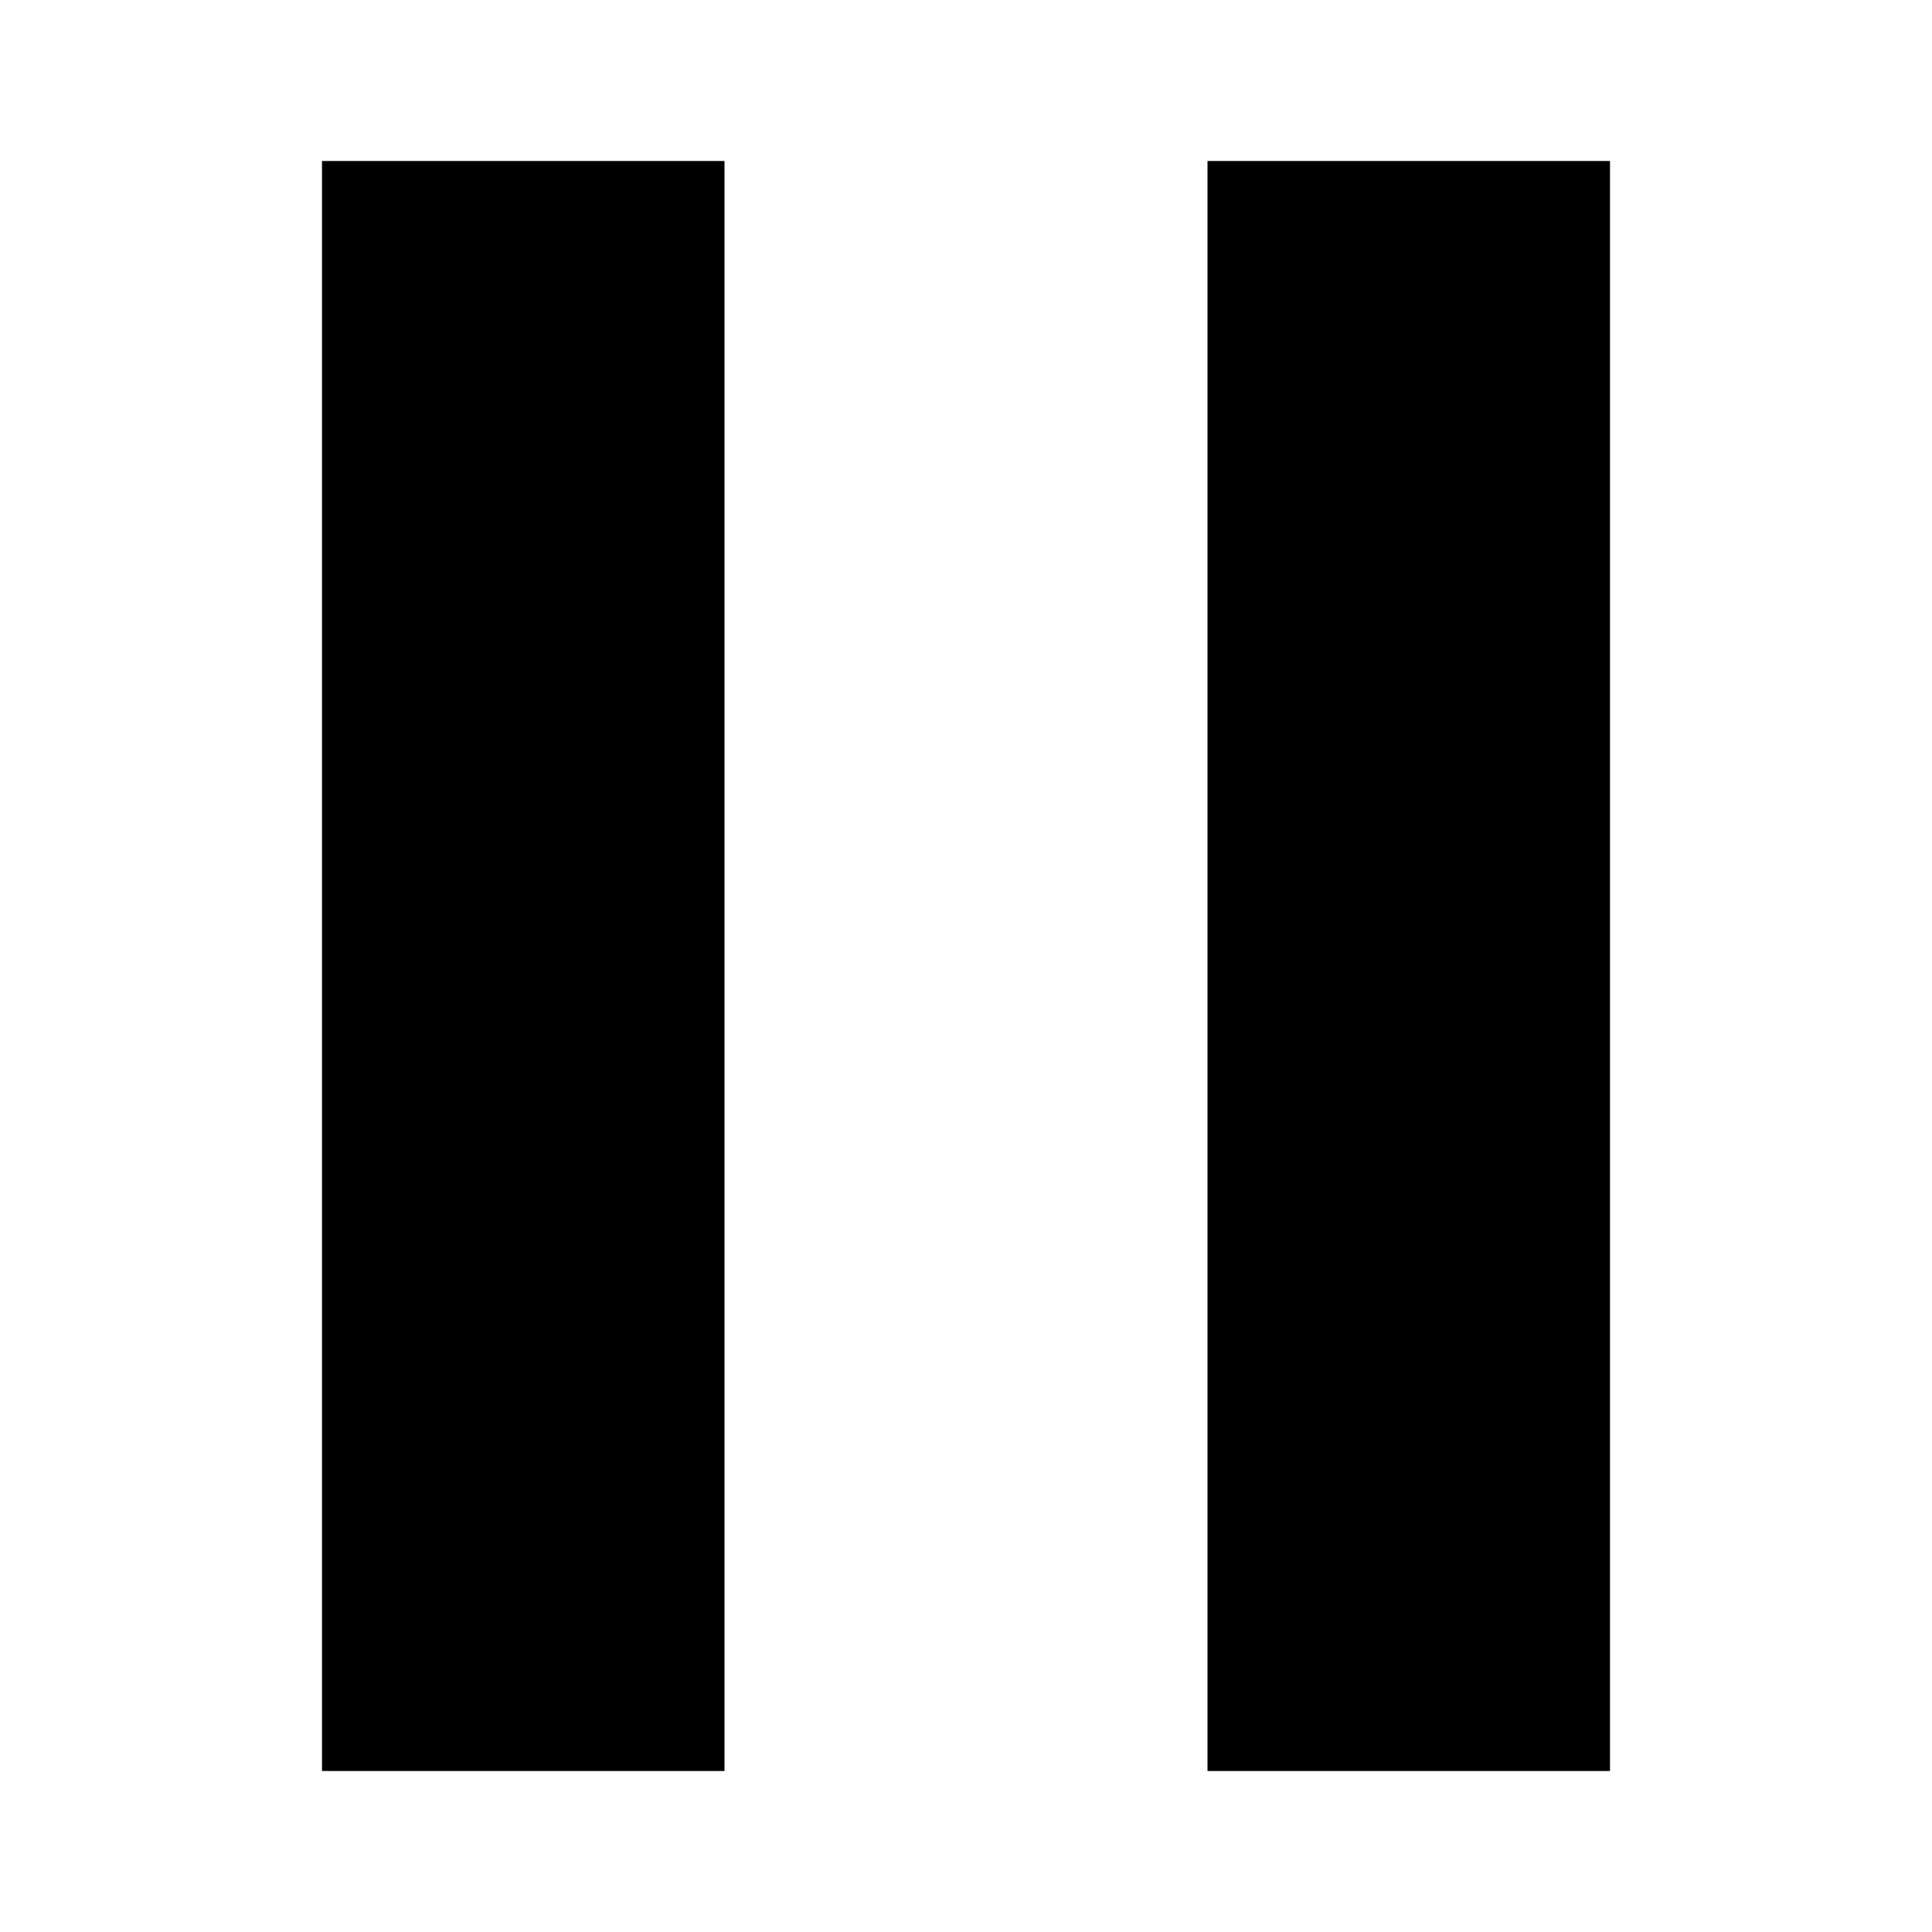
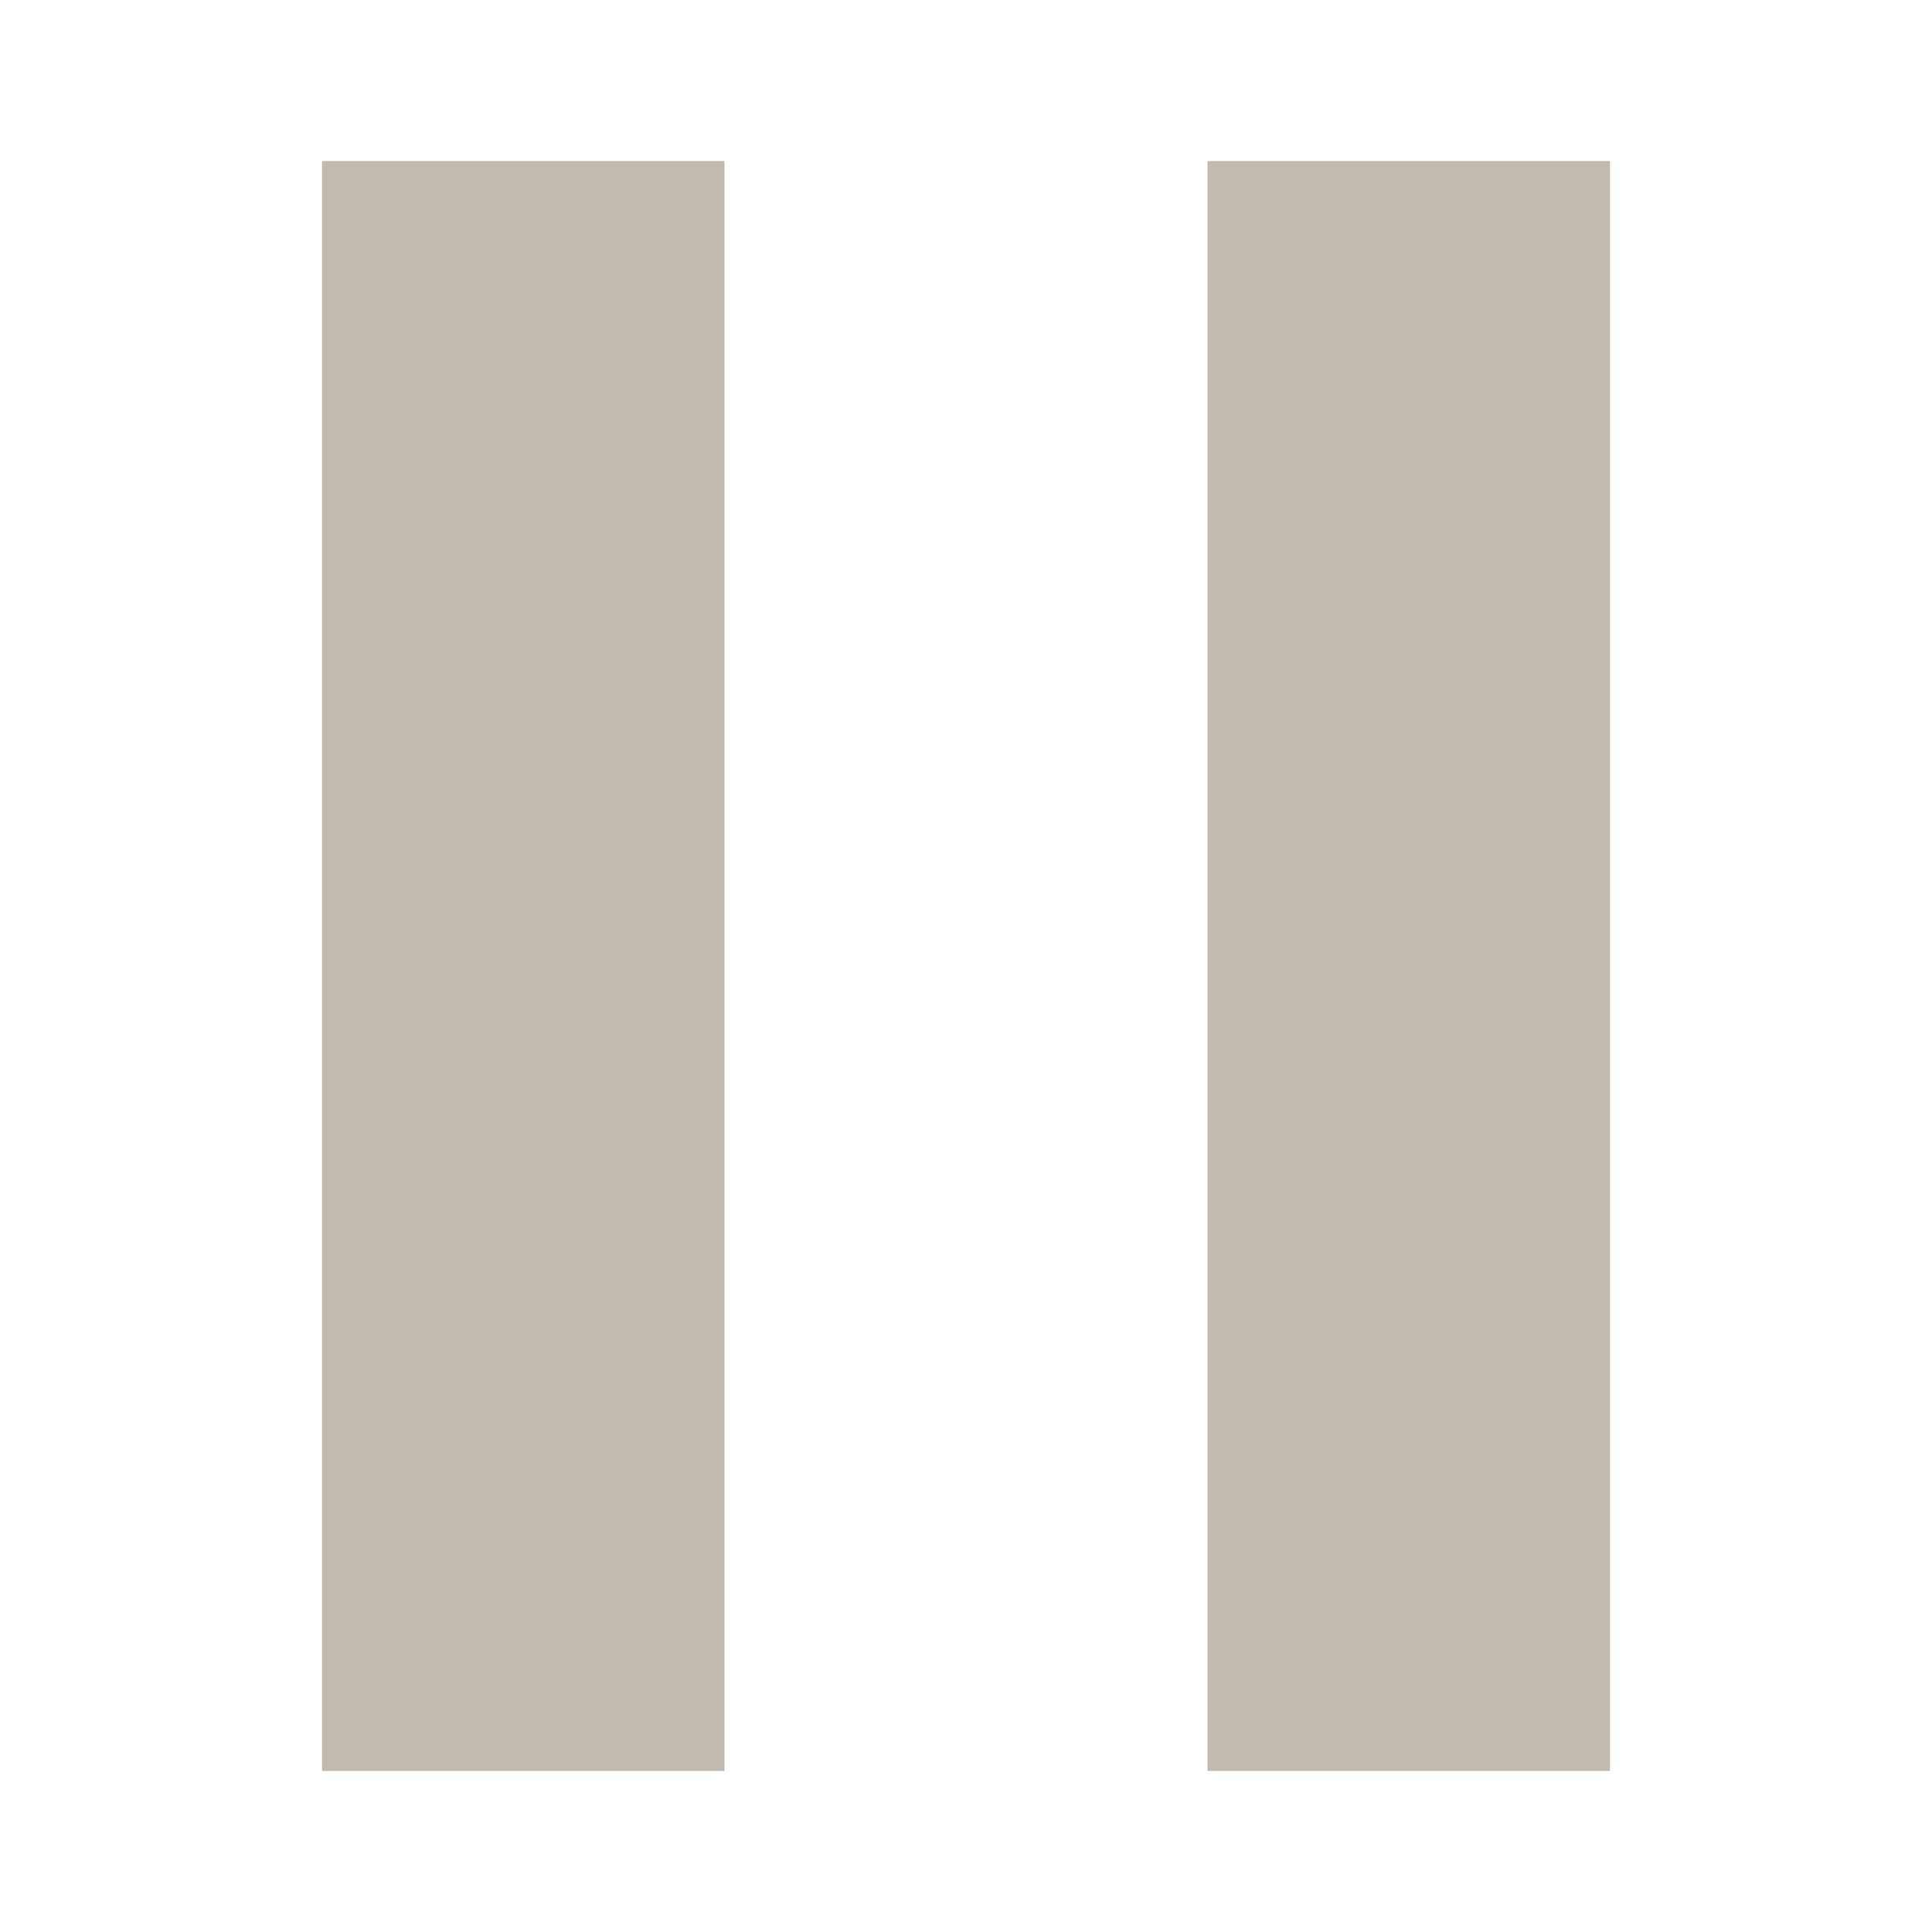
<svg xmlns="http://www.w3.org/2000/svg" fill="#000000" height="800px" width="800px" version="1.1" id="Filled_Icons" x="0px" y="0px" viewBox="0 0 24 24" enable-background="new 0 0 24 24" xml:space="preserve">
-   <g id="Pause--Filled">
-     <path d="M15,22V2h5v20H15z M9,22V2H4v20H9z" />
+   <defs id="defs8" />
+   <g id="Pause--Filled" style="fill:#c0bab2;fill-opacity:1">
+     <path d="M15,22V2h5v20H15z M9,22V2H4v20H9z" id="path2" style="fill:#c0bab2;fill-opacity:1" />
  </g>
</svg>
